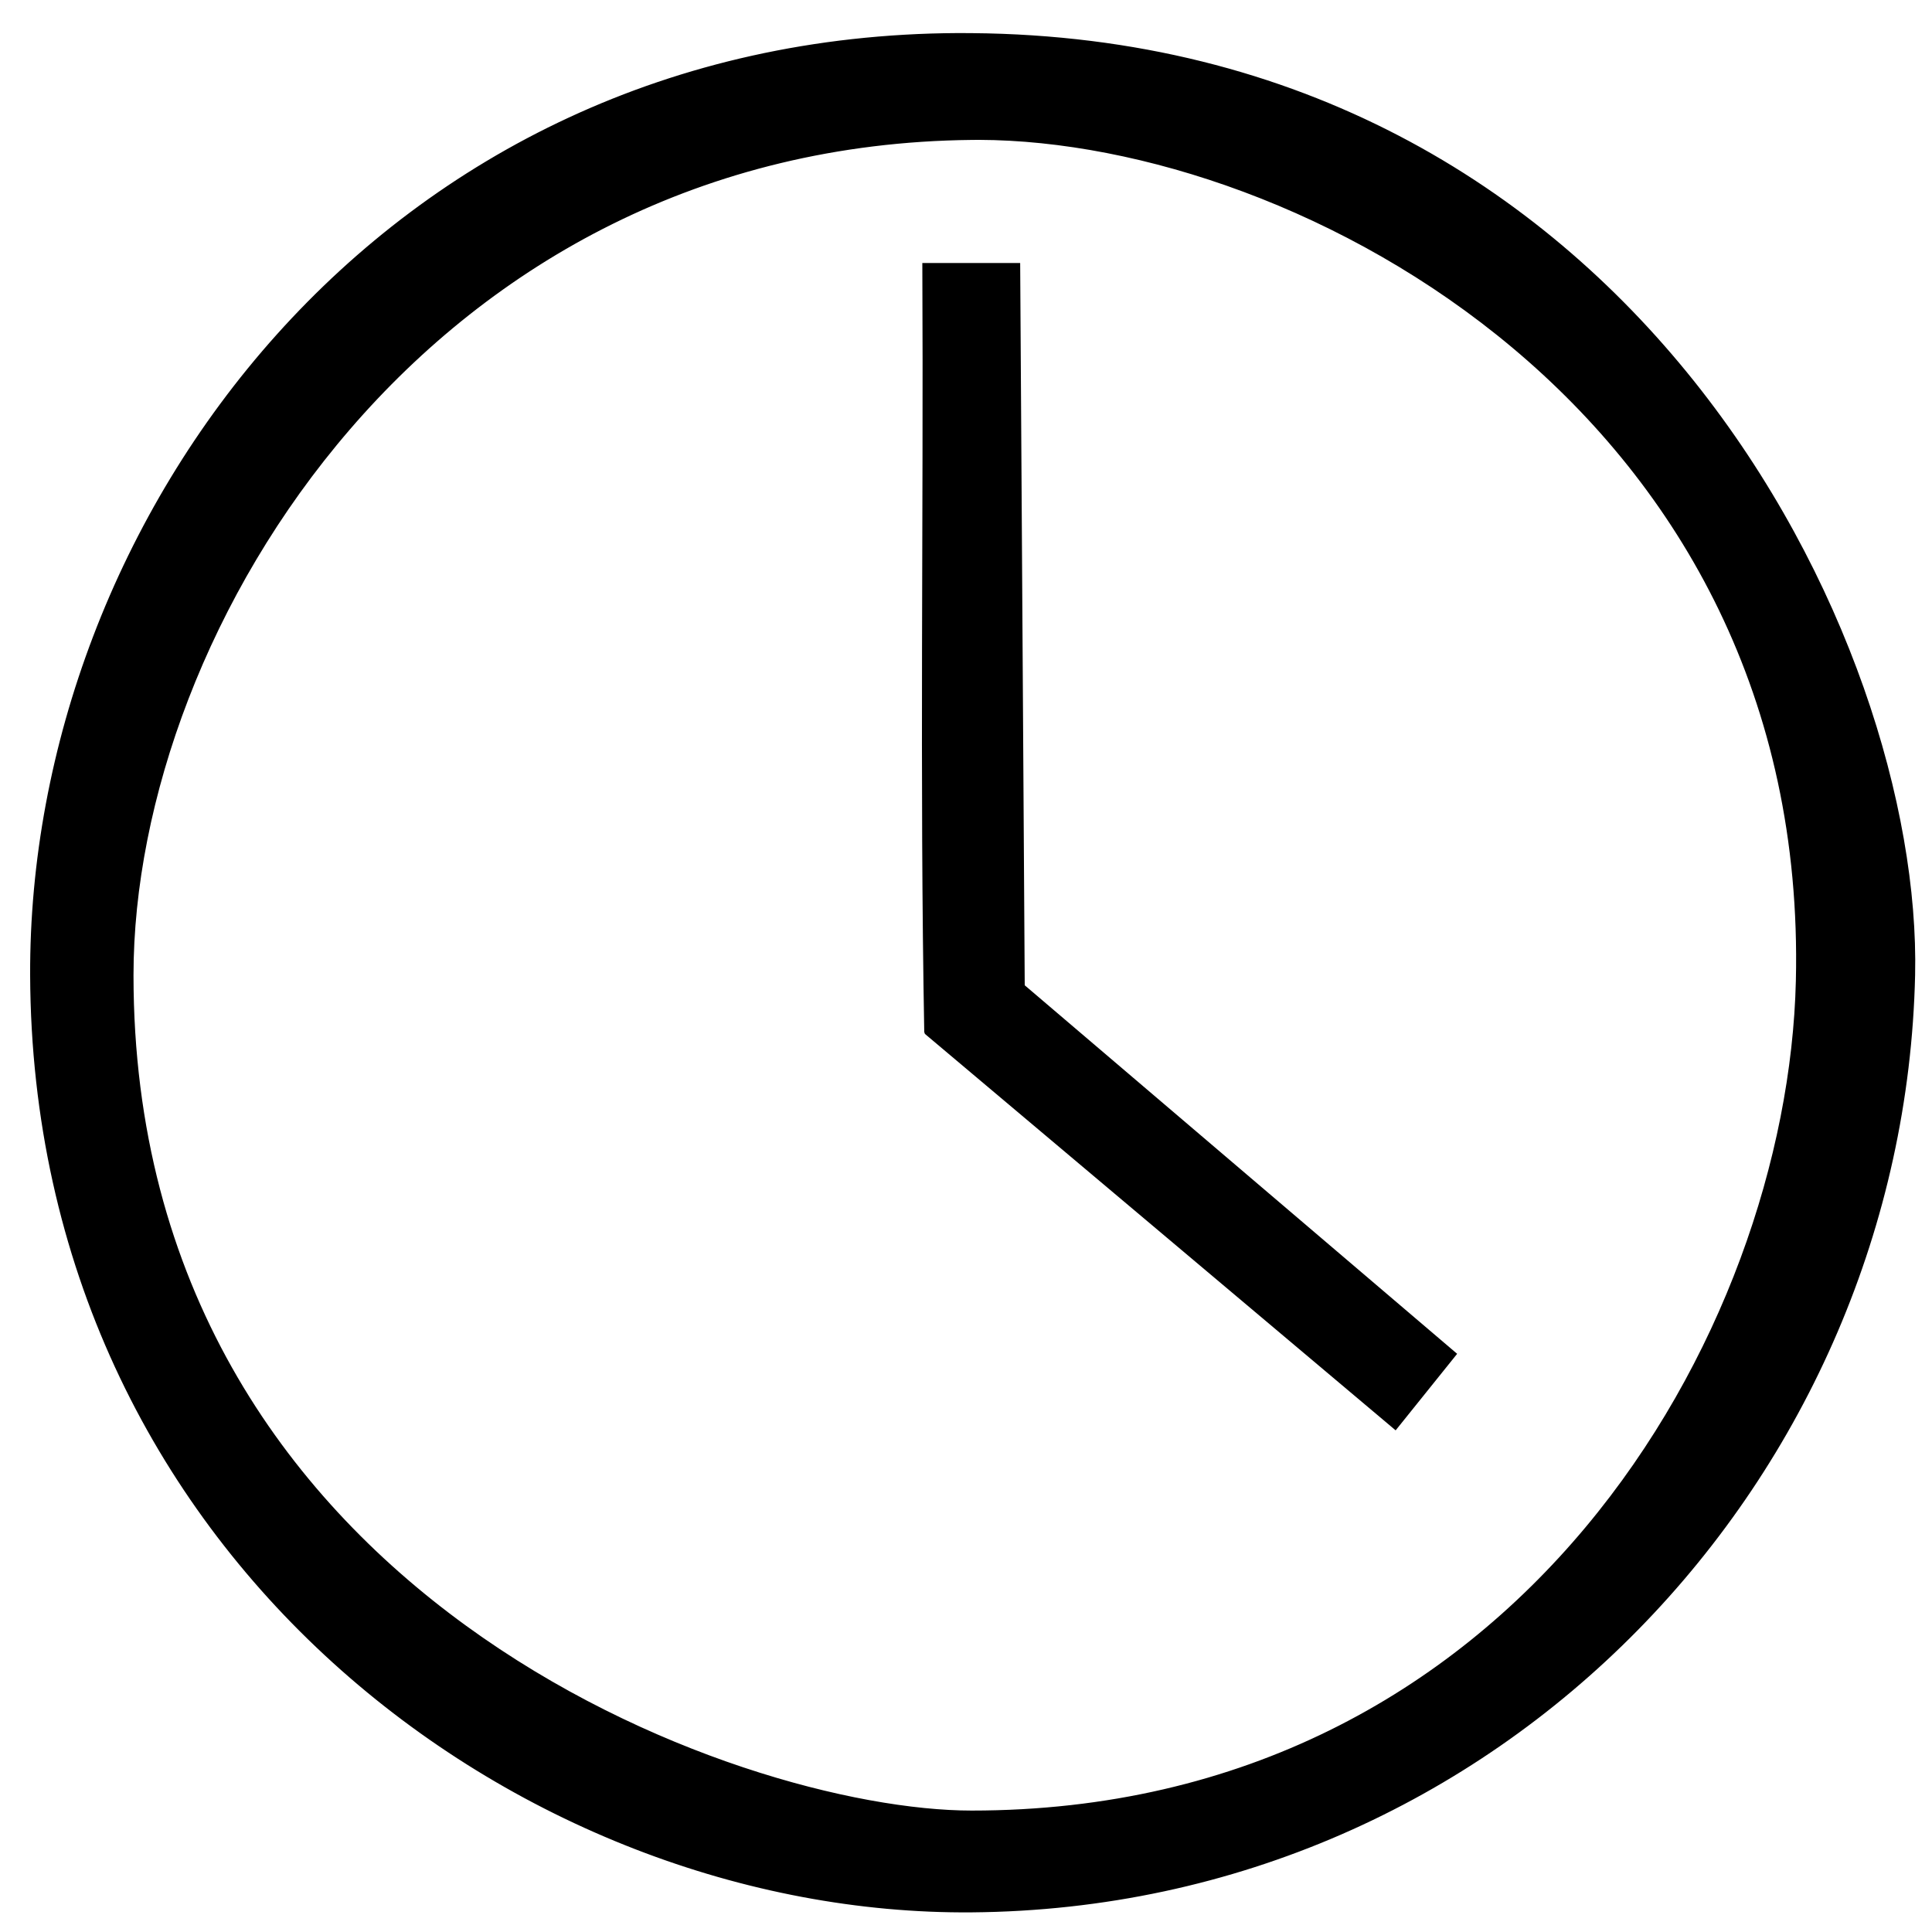
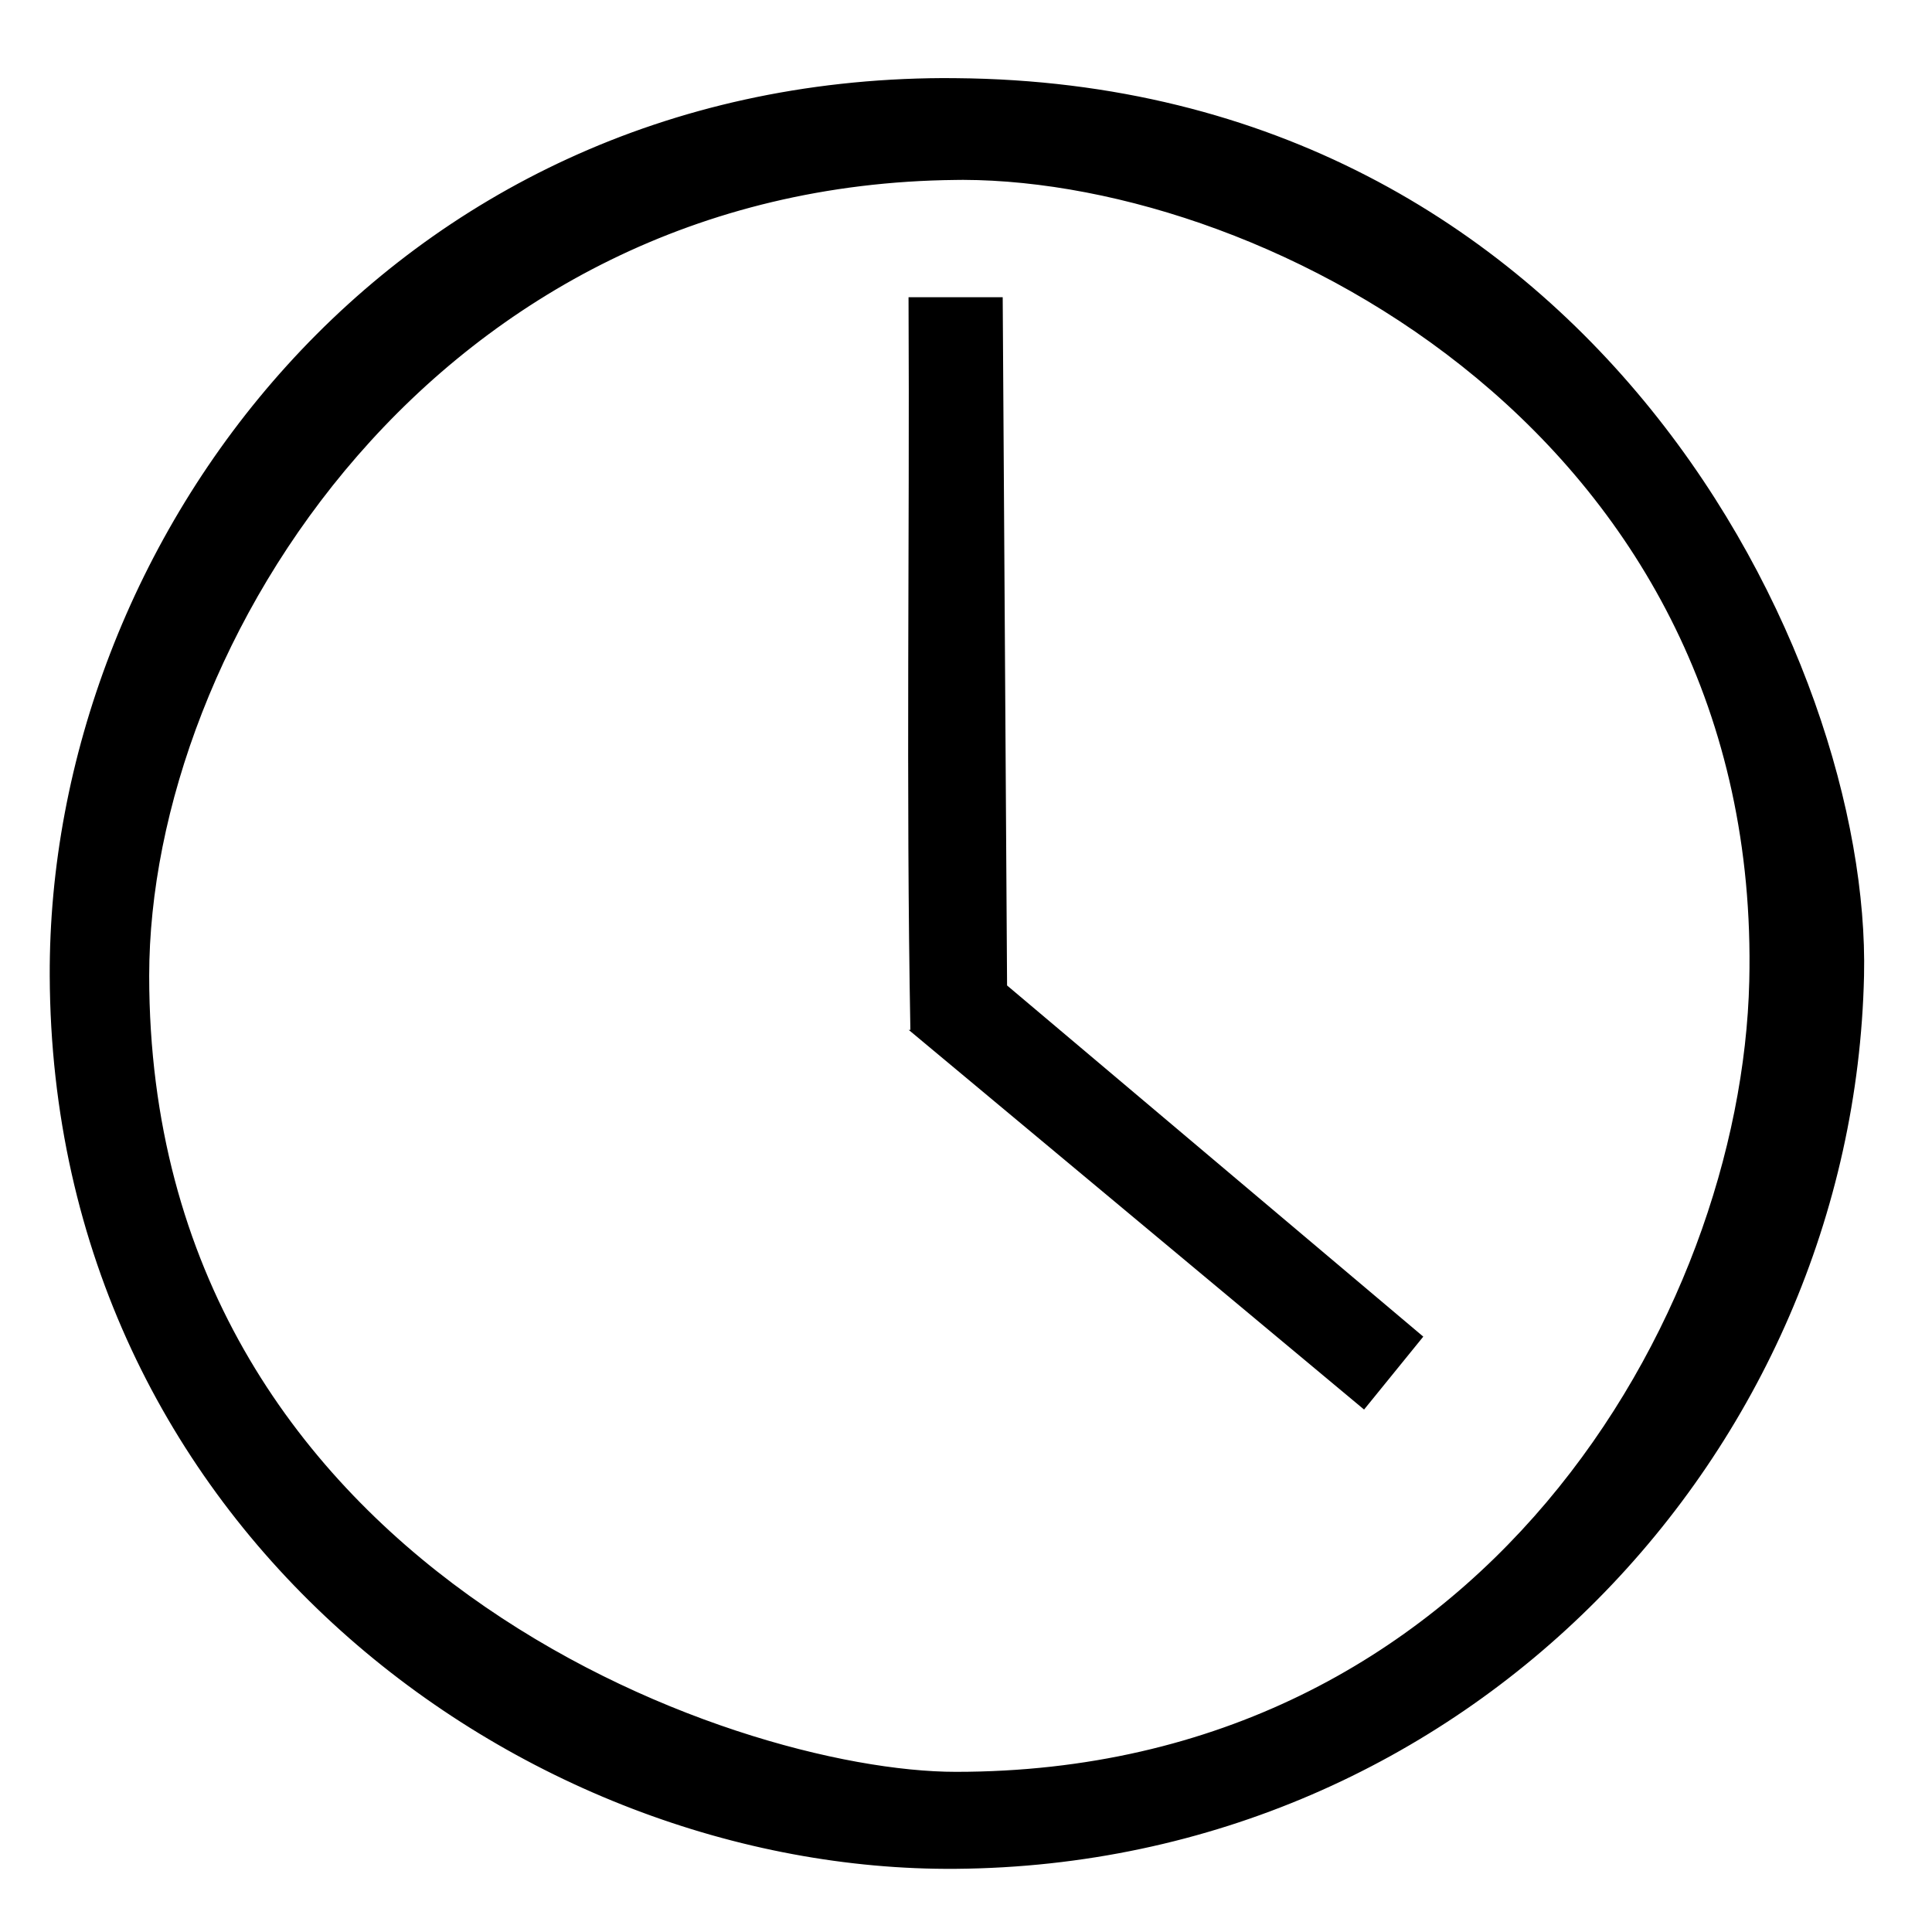
- <svg xmlns="http://www.w3.org/2000/svg" width="1000" height="1000" id="svg3051" version="1.1">
+ <svg xmlns="http://www.w3.org/2000/svg" width="50" height="50" id="svg3051" version="1.1">
  <defs id="defs3053" />
-   <g id="layer1" transform="translate(0,-52.36218)" />
-   <g id="layer6">
-     <path id="path3932" d="M 495.819,17.615 C 197.158,19.038 15.175,269.474 16.1,504.772 c 1.179,299.992 253.965,486.452 486.812,484.562 274.292,-2.226 481.982,-225.784 487.844,-484.562 3.916,-172.885 -146.415,-484.268 -487.844,-487.125 -2.366,-0.02 -4.742,-0.043 -7.094,-0.031 z m 10.969,54.281 c 165.98,0.535 430.168,141.672 423.25,435.75 -4.286,182.185 -144.268,430 -427.125,430 -120,0 -434.312,-111.447 -434.312,-432.875 0,-180 154.312,-429.987 434.312,-432.844 1.295,-0.013 2.568,-0.036 3.875,-0.031 z" style="fill:#000000;fill-opacity:1;stroke:#000000;stroke-width:1px;stroke-linecap:butt;stroke-linejoin:miter;stroke-opacity:1" />
+   <g id="layer1" transform="translate(0,-1002.362)" />
+   <g id="layer6" transform="translate(0,-950)">
+     <path id="path3932" d="m 24.398,952.045 c -14.373,0.068 -23.132,11.999 -23.087,23.21 0.057,14.293 12.222,23.176 23.428,23.086 13.201,-0.106 23.196,-10.757 23.478,-23.086 0.188,-8.237 -7.046,-23.072 -23.478,-23.208 -0.114,-7.7e-4 -0.228,-0.002 -0.341,-0.002 z m 0.528,2.586 c 7.988,0.025 20.702,6.75 20.369,20.761 -0.206,8.68 -6.943,20.487 -20.556,20.487 -5.775,0 -20.902,-5.31 -20.902,-20.624 0,-8.576 7.426,-20.486 20.902,-20.622 0.062,-6.2e-4 0.124,-0.002 0.186,-0.002 z" style="fill:#000000;fill-opacity:1;stroke:#000000;stroke-width:0.048px;stroke-linecap:butt;stroke-linejoin:miter;stroke-opacity:1" />
  </g>
-   <g id="layer5">
-     <path id="path3934" d="m 478.899,534.633 243.419,205.002 31.202,-38.837 -223.621,-190.586 -2.357,-373.578 -49.643,0 c 0.649,132.665 -1.402,265.35 1,398 z" style="fill:#000000;fill-opacity:1;stroke:#000000;stroke-width:1px;stroke-linecap:butt;stroke-linejoin:miter;stroke-opacity:1" />
+   <g id="layer5" transform="translate(0,-950)">
+     <path id="path3934" d="m 23.584,976.678 11.715,9.767 1.502,-1.85 -10.762,-9.08 -0.113,-17.799 -2.389,0 c 0.031,6.321 -0.068,12.642 0.048,18.962 z" style="fill:#000000;fill-opacity:1;stroke:#000000;stroke-width:0.048px;stroke-linecap:butt;stroke-linejoin:miter;stroke-opacity:1" />
  </g>
-   <g id="layer4" />
+   <g id="layer4" transform="translate(0,-950)" />
</svg>
